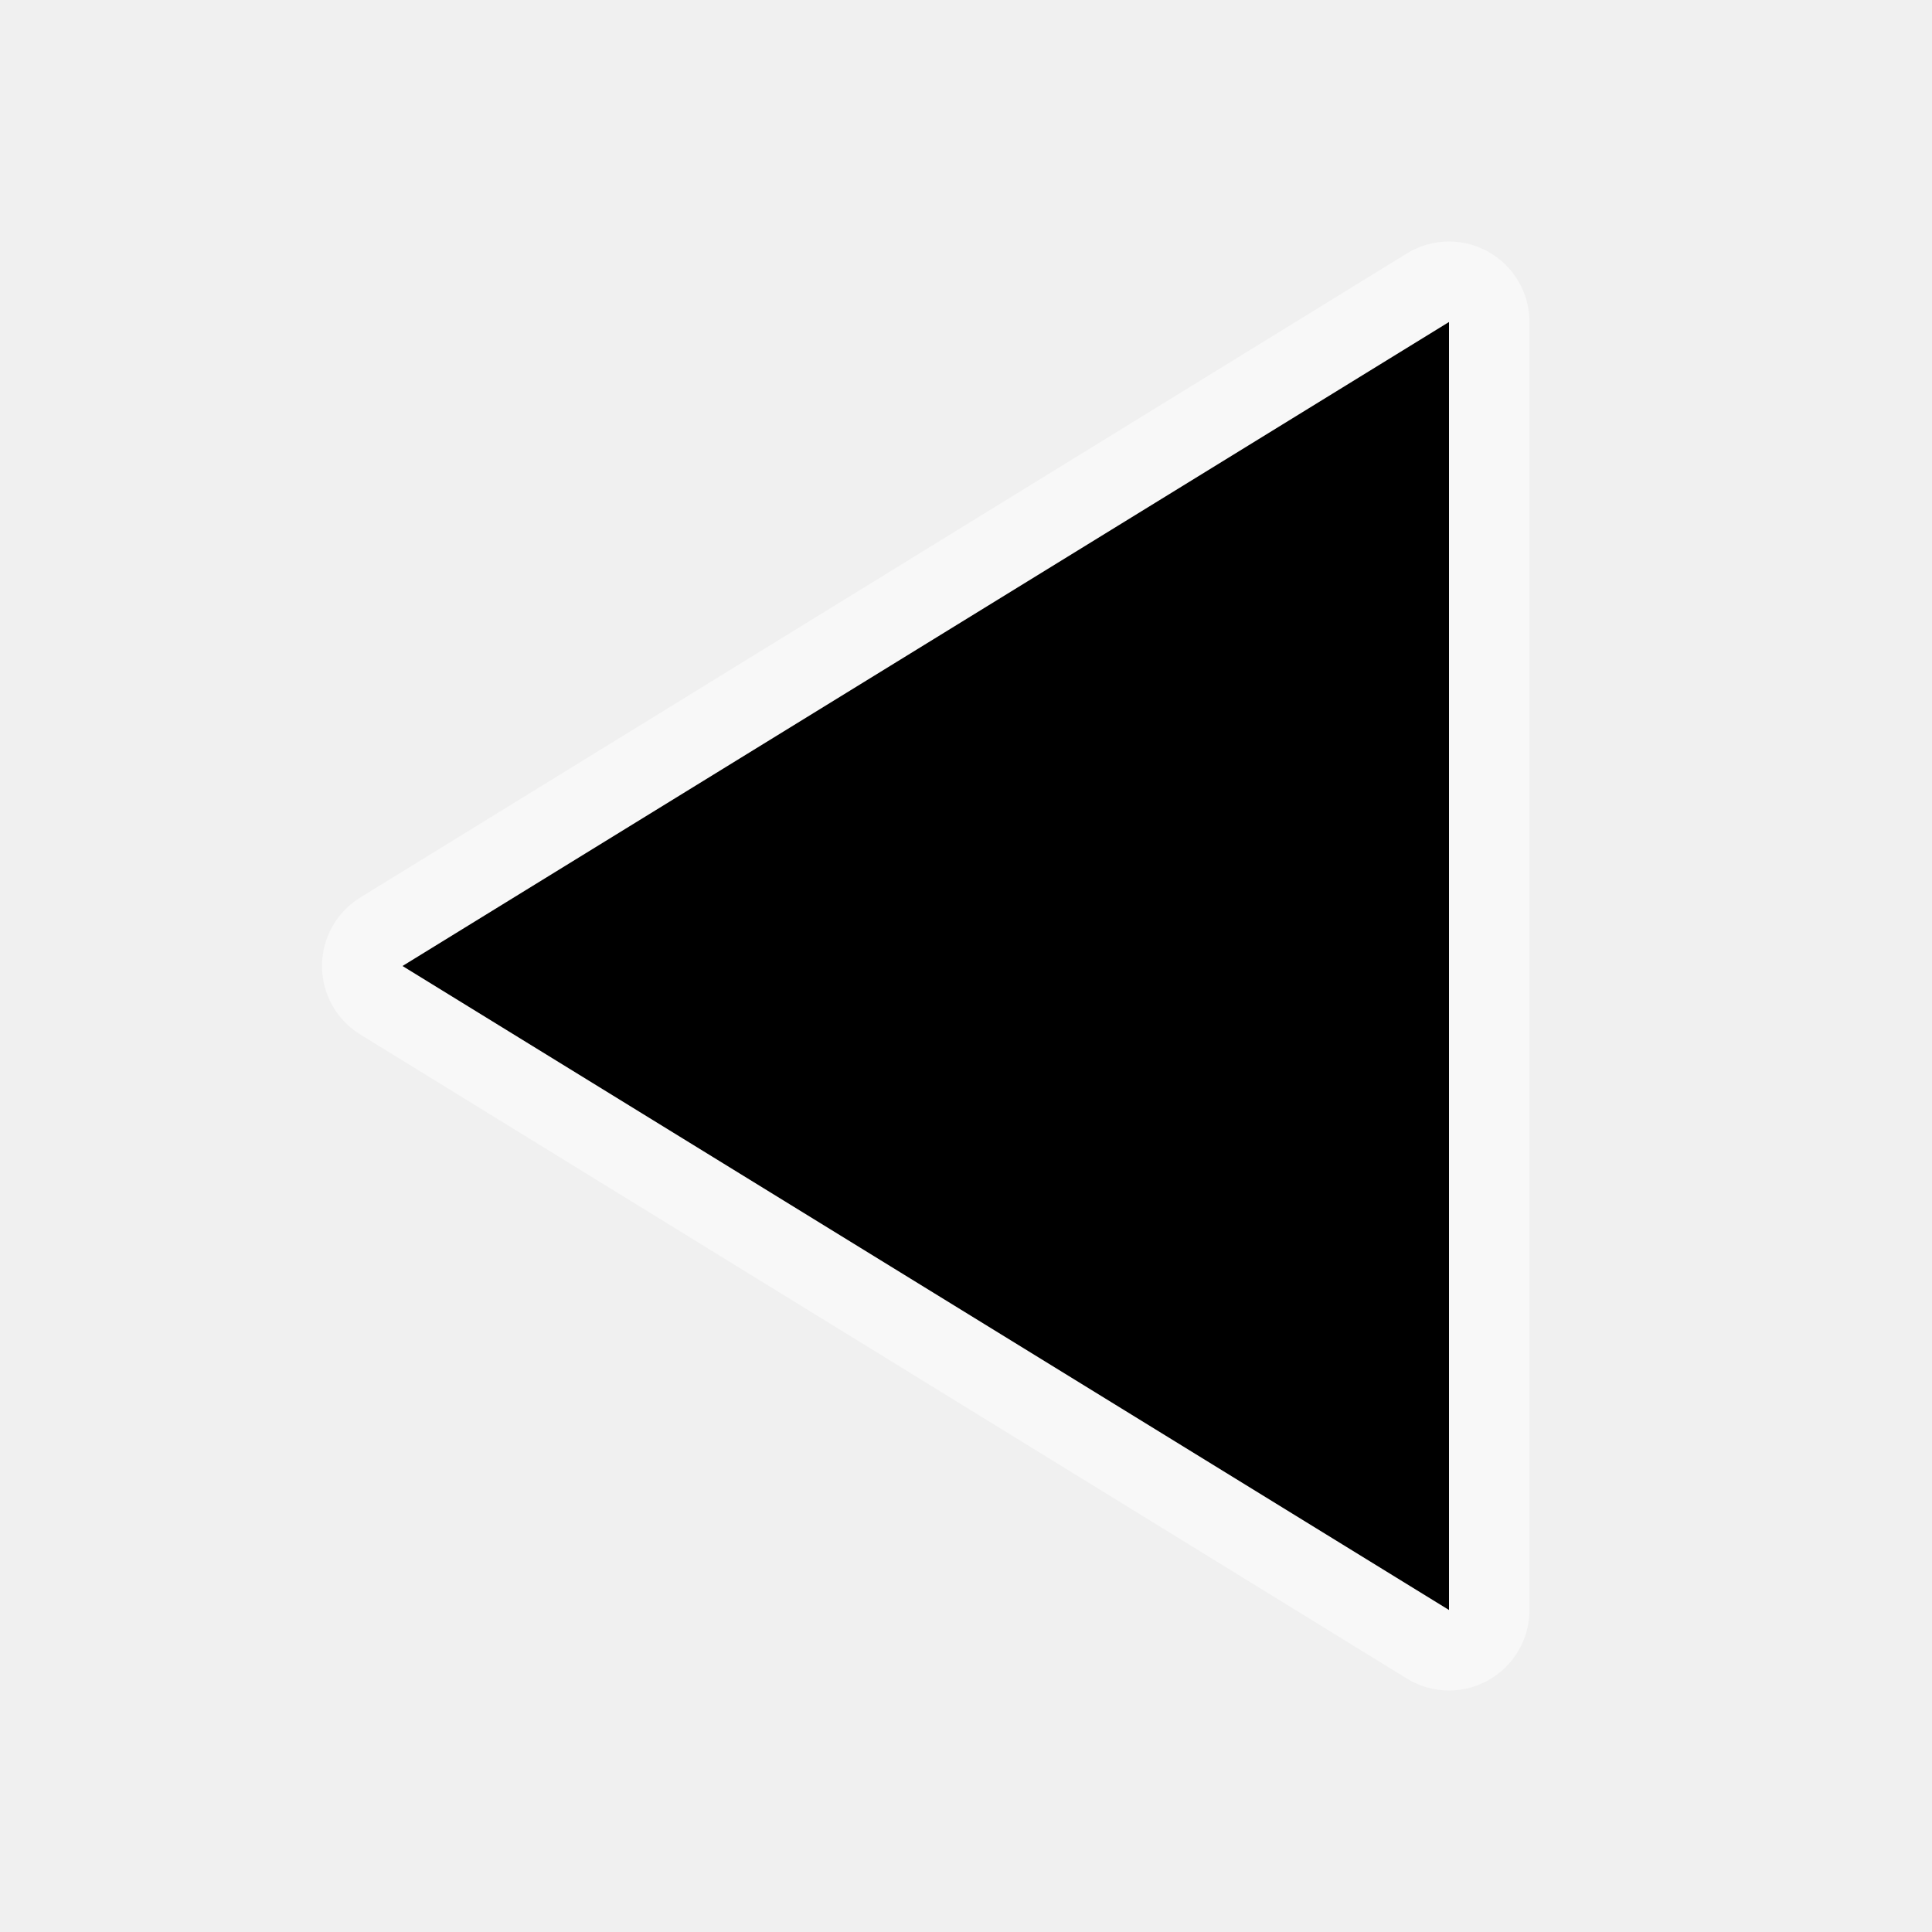
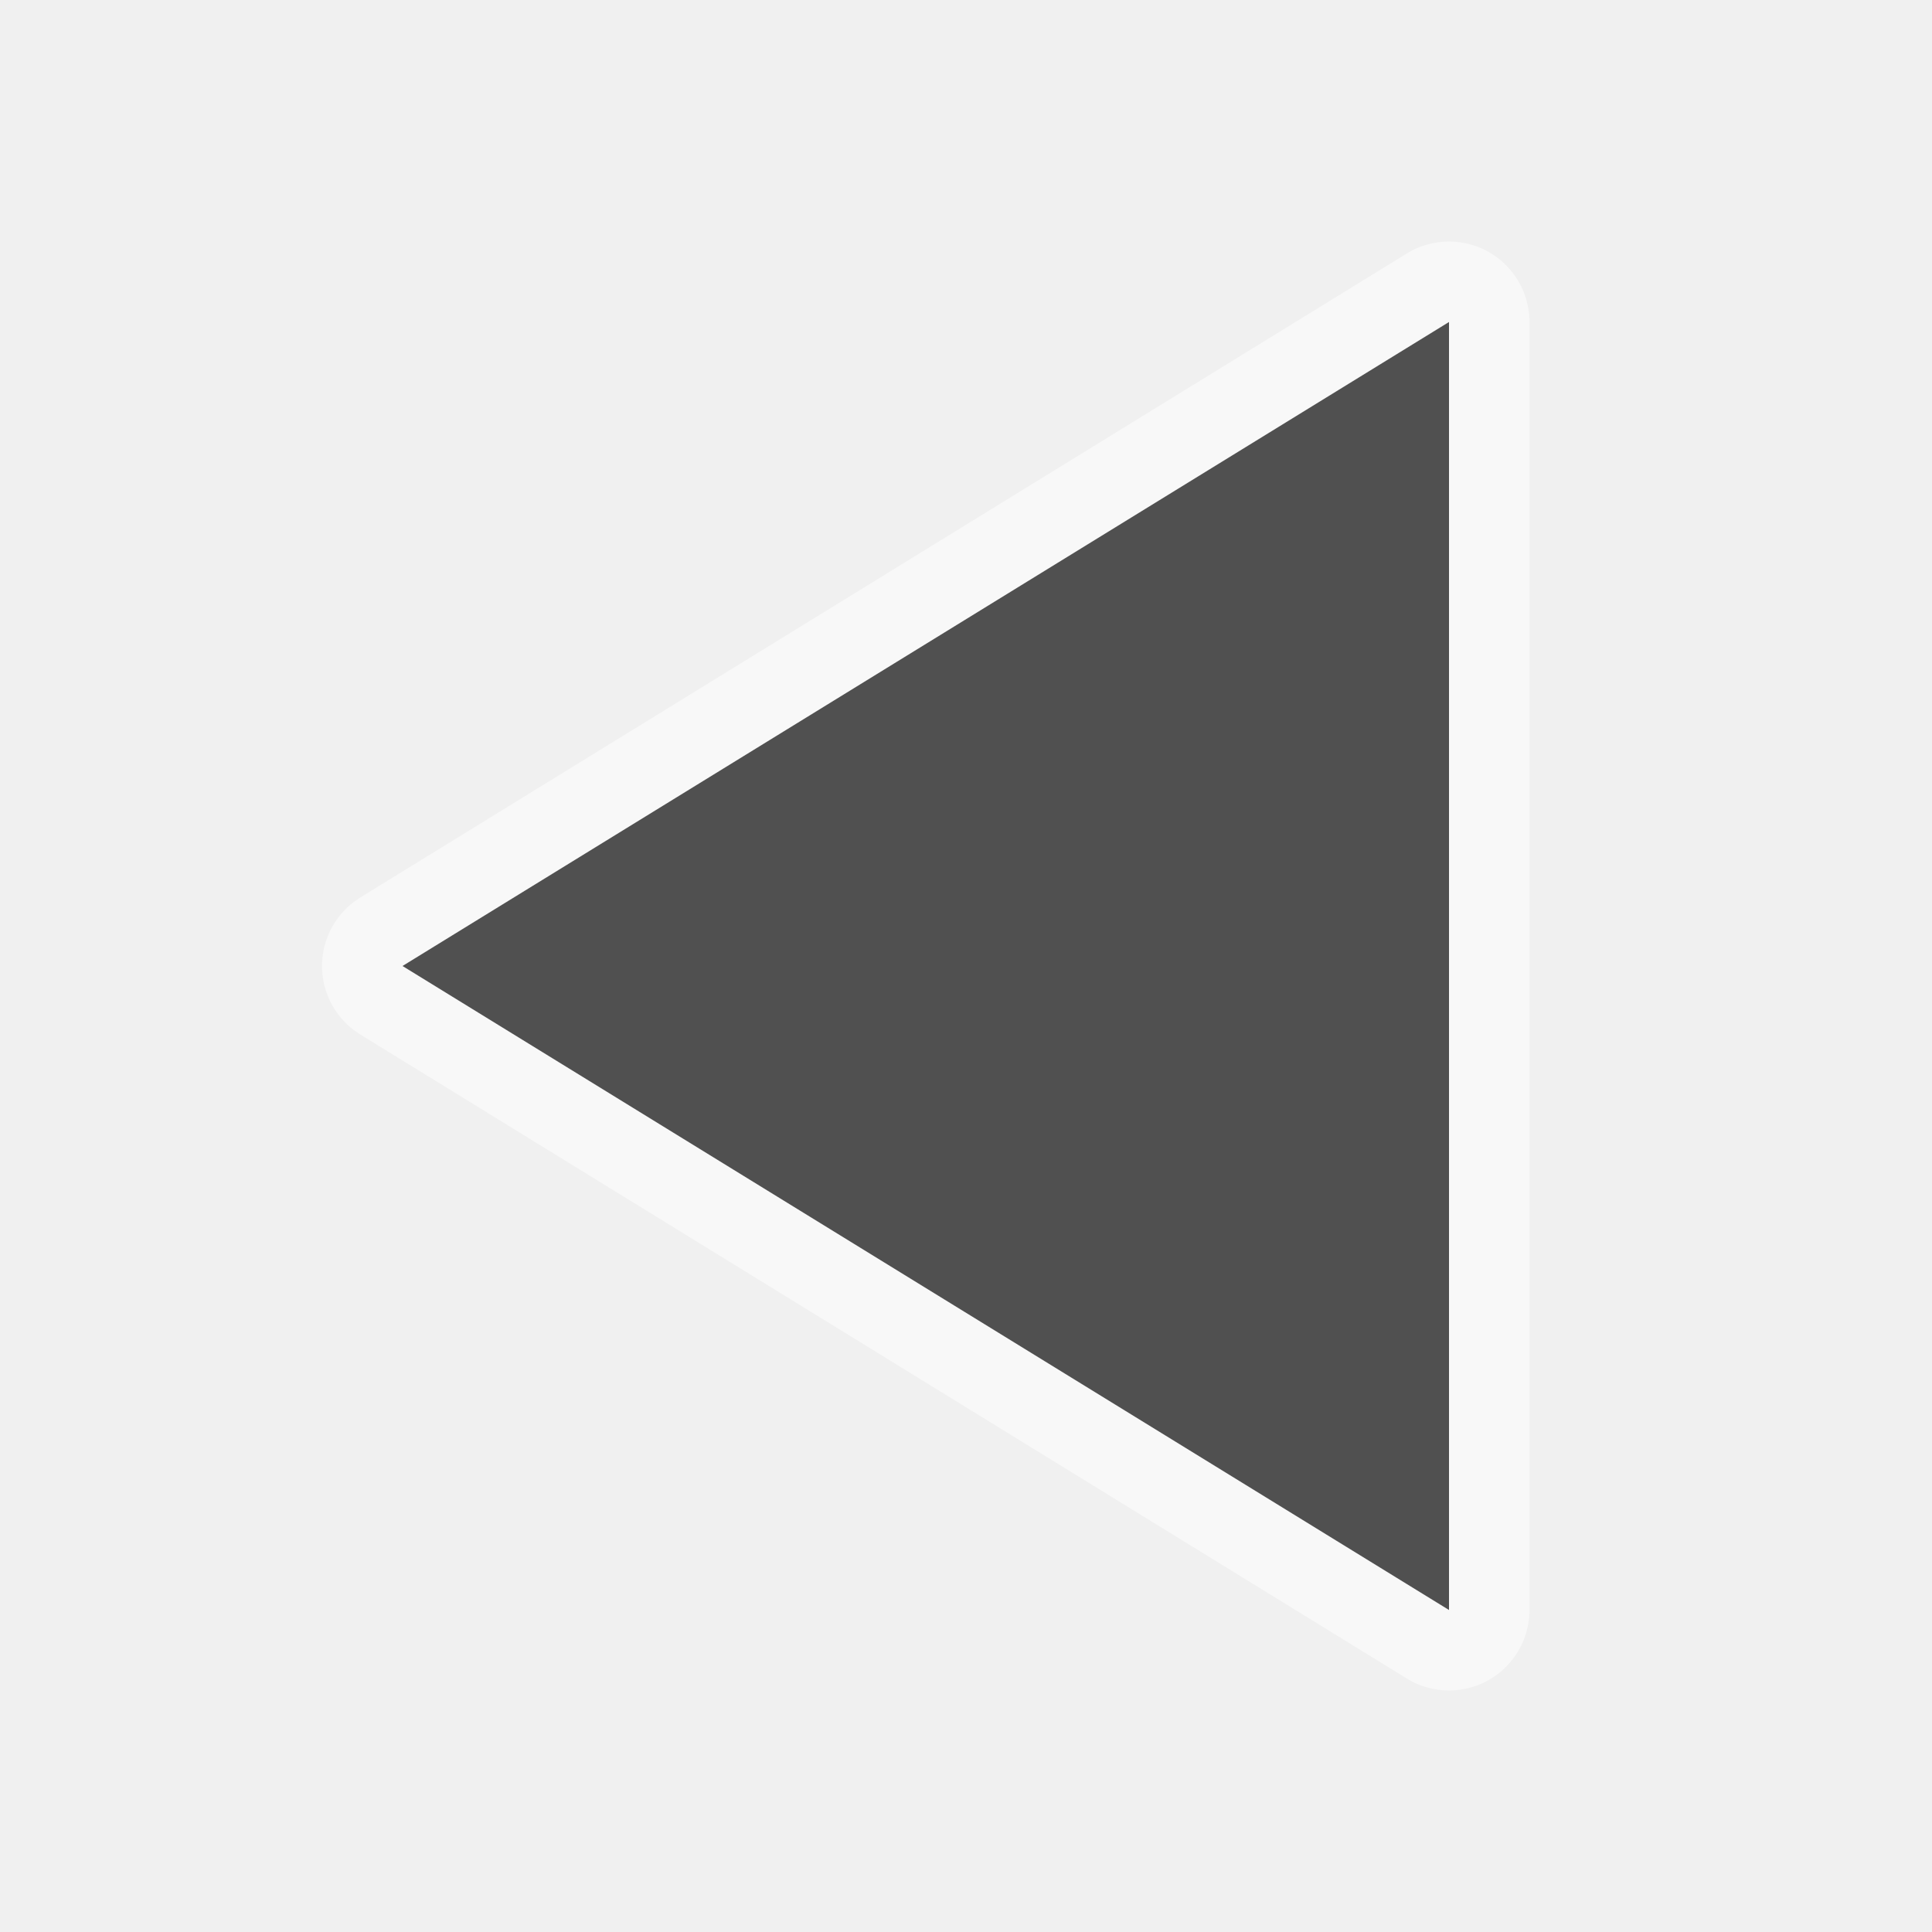
<svg xmlns="http://www.w3.org/2000/svg" width="24" height="24">
  <path d="M18 20L5 12l13-8z" fill="none" stroke="#fff" stroke-width="2" stroke-linecap="round" stroke-linejoin="round" stroke-opacity=".5" />
-   <path d="M18 20L5 12l13-8z" />
+   <path fill="#505050" d="M18 20L5 12l13-8z" />
</svg>
